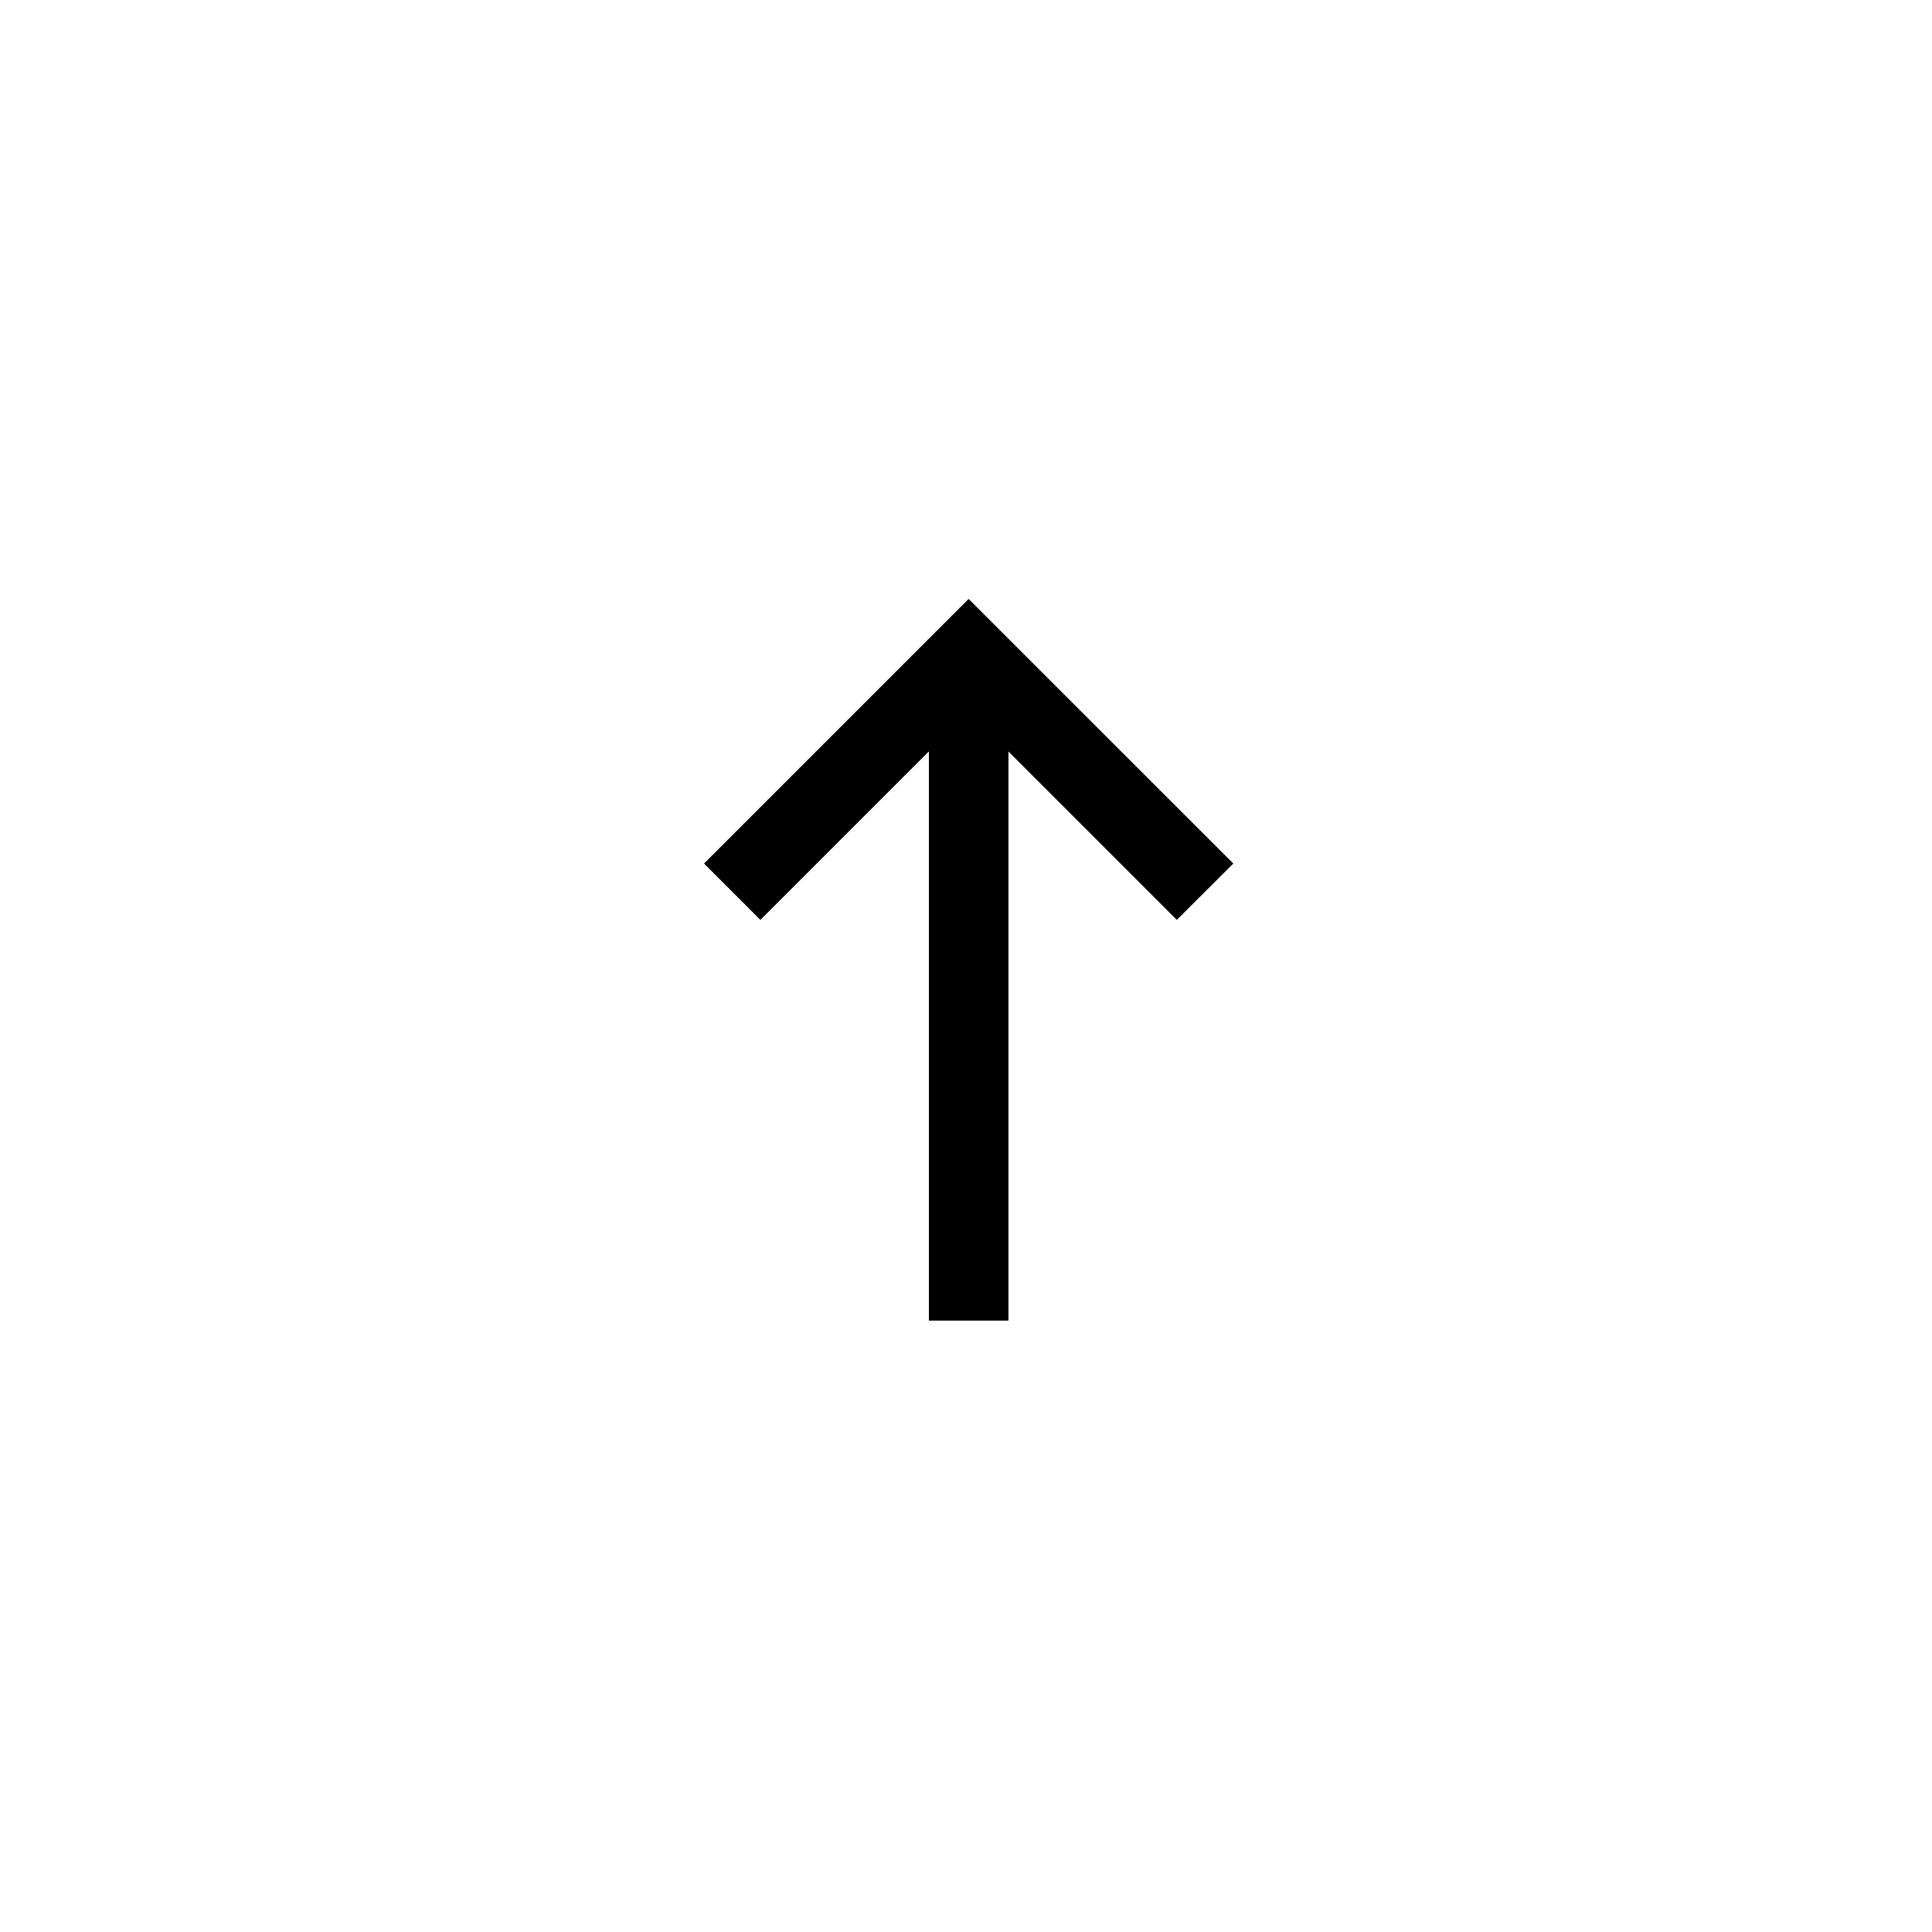
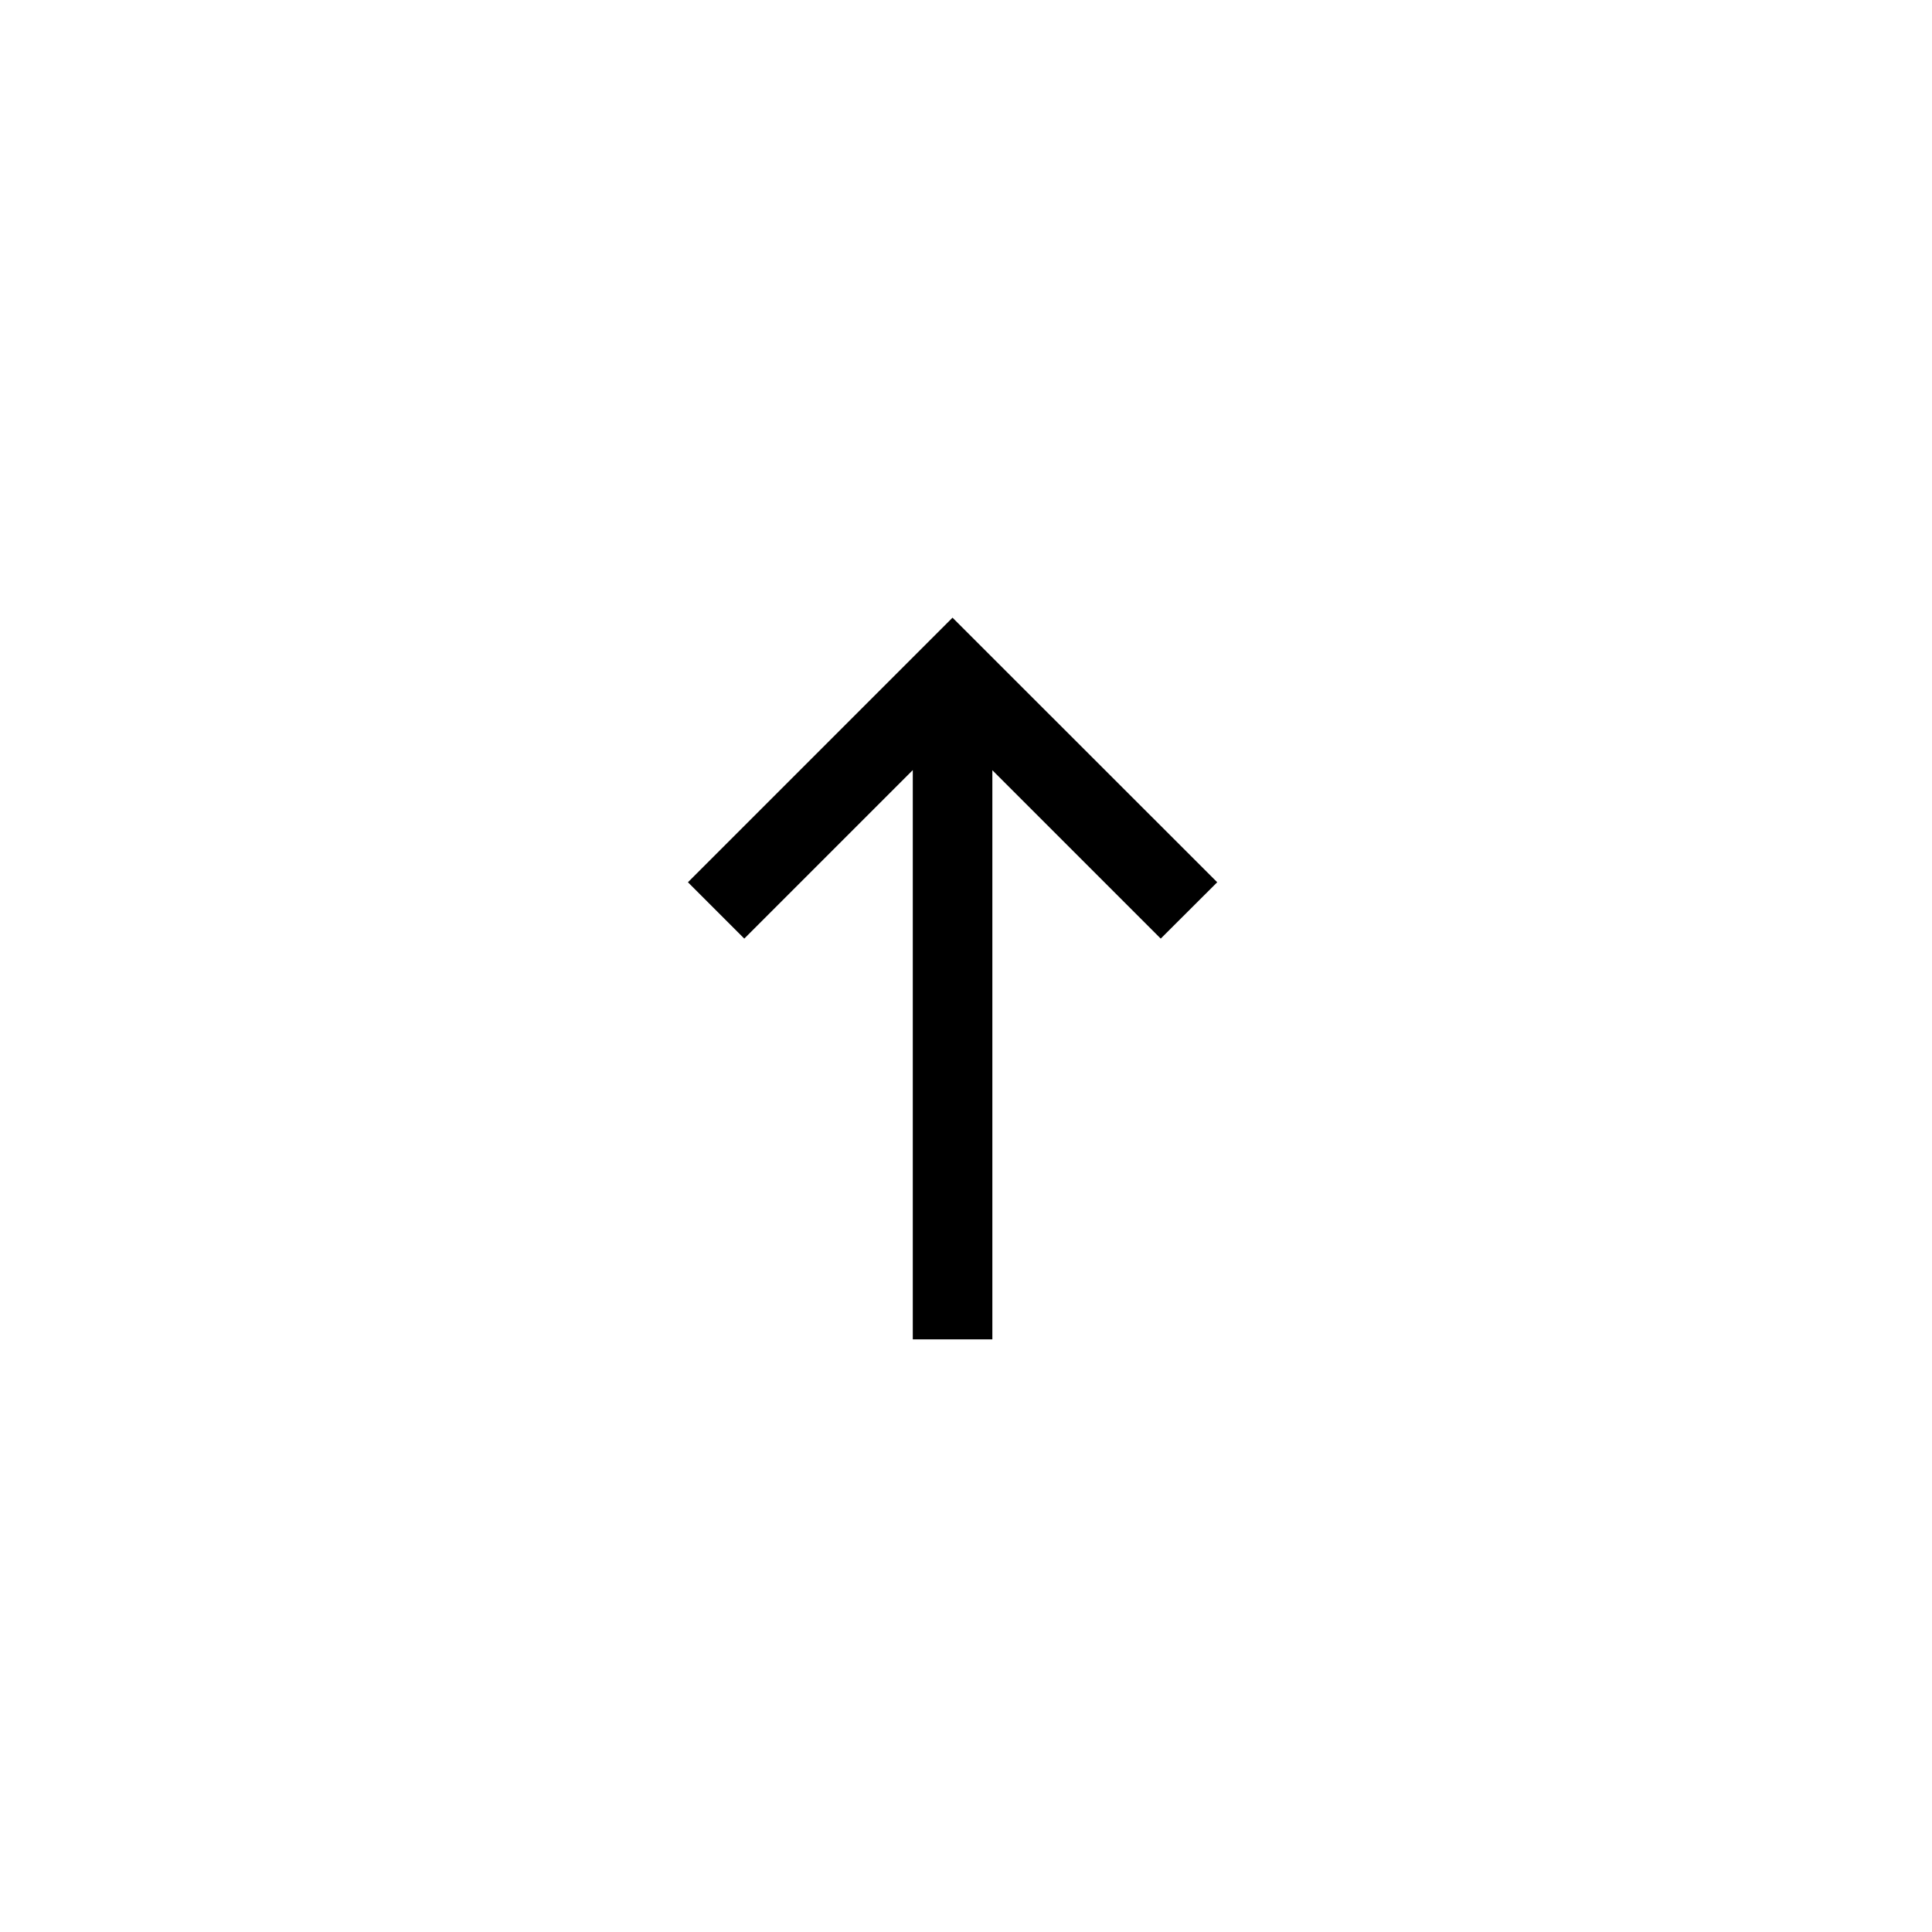
<svg xmlns="http://www.w3.org/2000/svg" width="100%" height="100%" viewBox="0 0 60 60" version="1.1" xml:space="preserve" style="fill-rule:evenodd;clip-rule:evenodd;stroke-linejoin:round;stroke-miterlimit:2;">
-   <g transform="matrix(1,0,0,1,-532,0)">
-     <g id="subir1" transform="matrix(1,0,0,1,-66.285,0.223333)">
+   <g transform="matrix(1,0,0,1,-710,-157)">
+     <g id="subir1" transform="matrix(1,0,0,1,111.215,157.805)">
      <rect x="598.785" y="0" width="59.167" height="59.167" style="fill:none;" />
      <clipPath id="_clip1">
        <rect x="598.785" y="0" width="59.167" height="59.167" />
      </clipPath>
      <g clip-path="url(#_clip1)">
-         <g transform="matrix(1,0,0,1.07418,131.615,-67.9448)">
-           <rect x="467.17" y="63.253" width="59.167" height="55.081" style="fill:none;" />
+         <g transform="matrix(1,0,0,1,131.615,-2.84494e-14)">
+           <rect x="467.17" y="0" width="59.167" height="59.167" style="fill:none;" />
        </g>
        <g transform="matrix(2.55135e-16,-4.16667,-4.16667,-2.55135e-16,718.916,52.8859)">
          <path d="M7.146,22.028L2.903,22.028L2.903,21.435L7.145,21.435L5.89,20.18L6.31,19.759L8.282,21.732L6.31,23.704L5.89,23.284L7.146,22.028Z" />
        </g>
      </g>
    </g>
  </g>
</svg>
